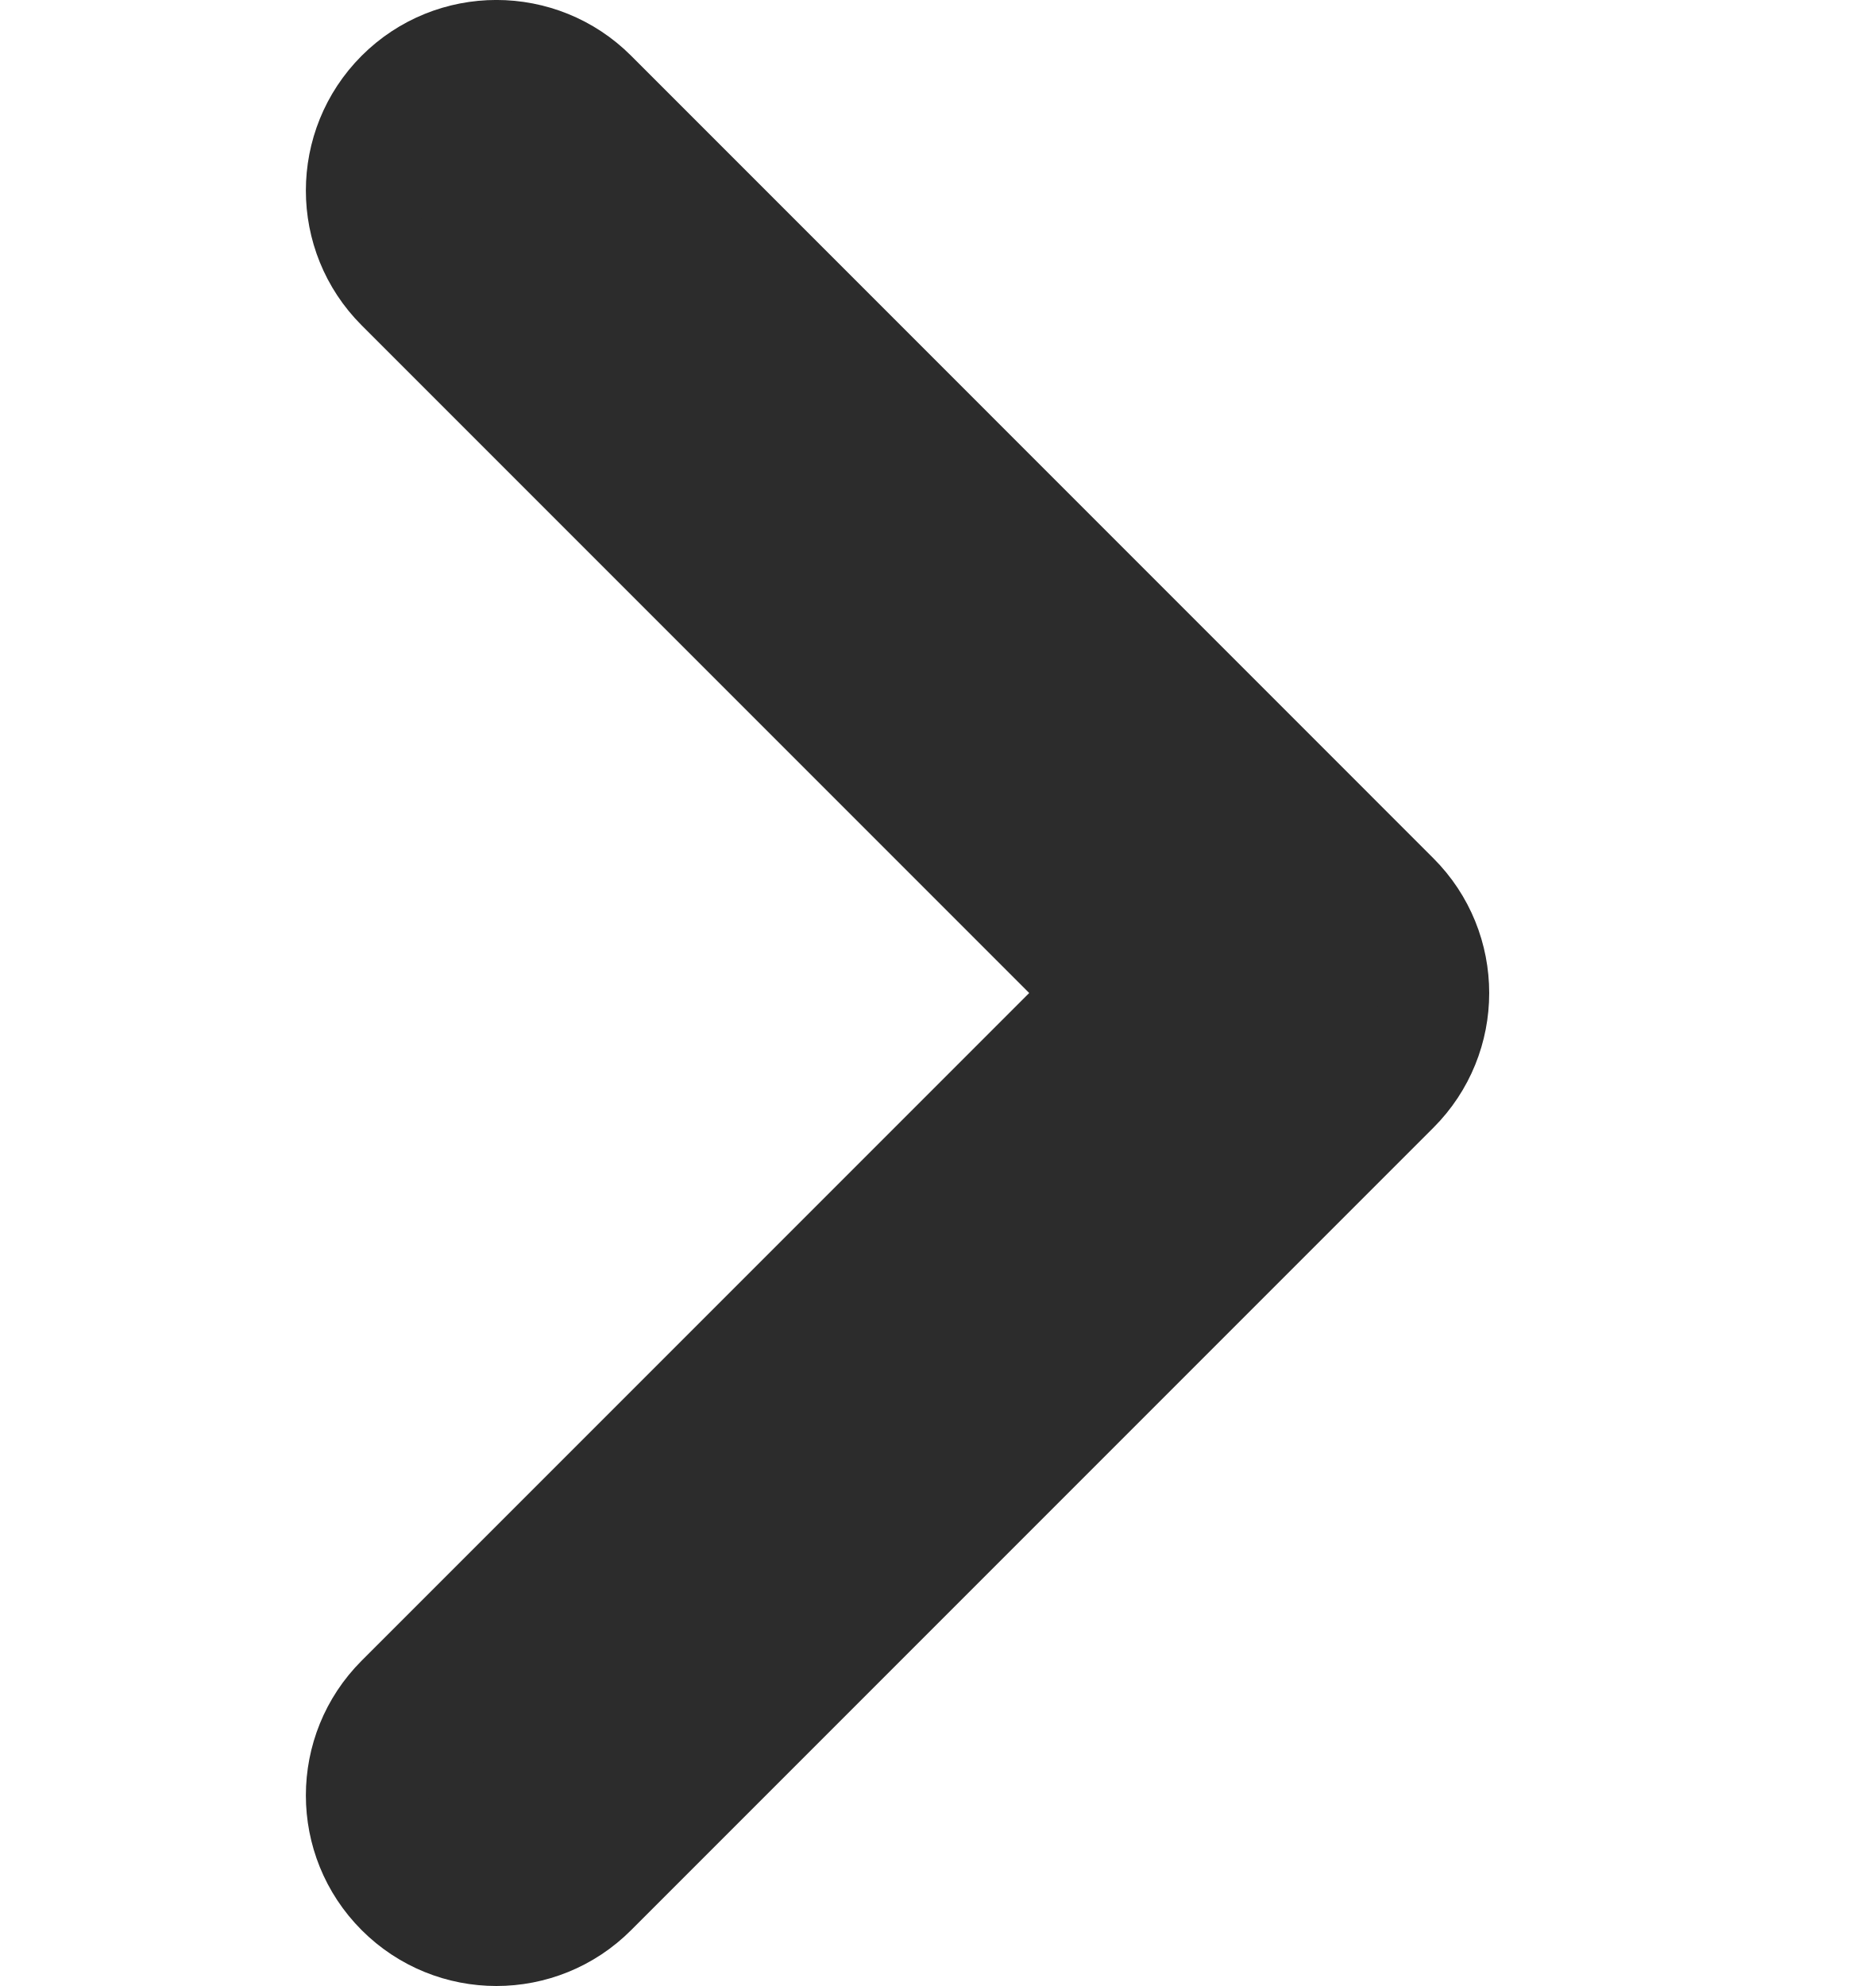
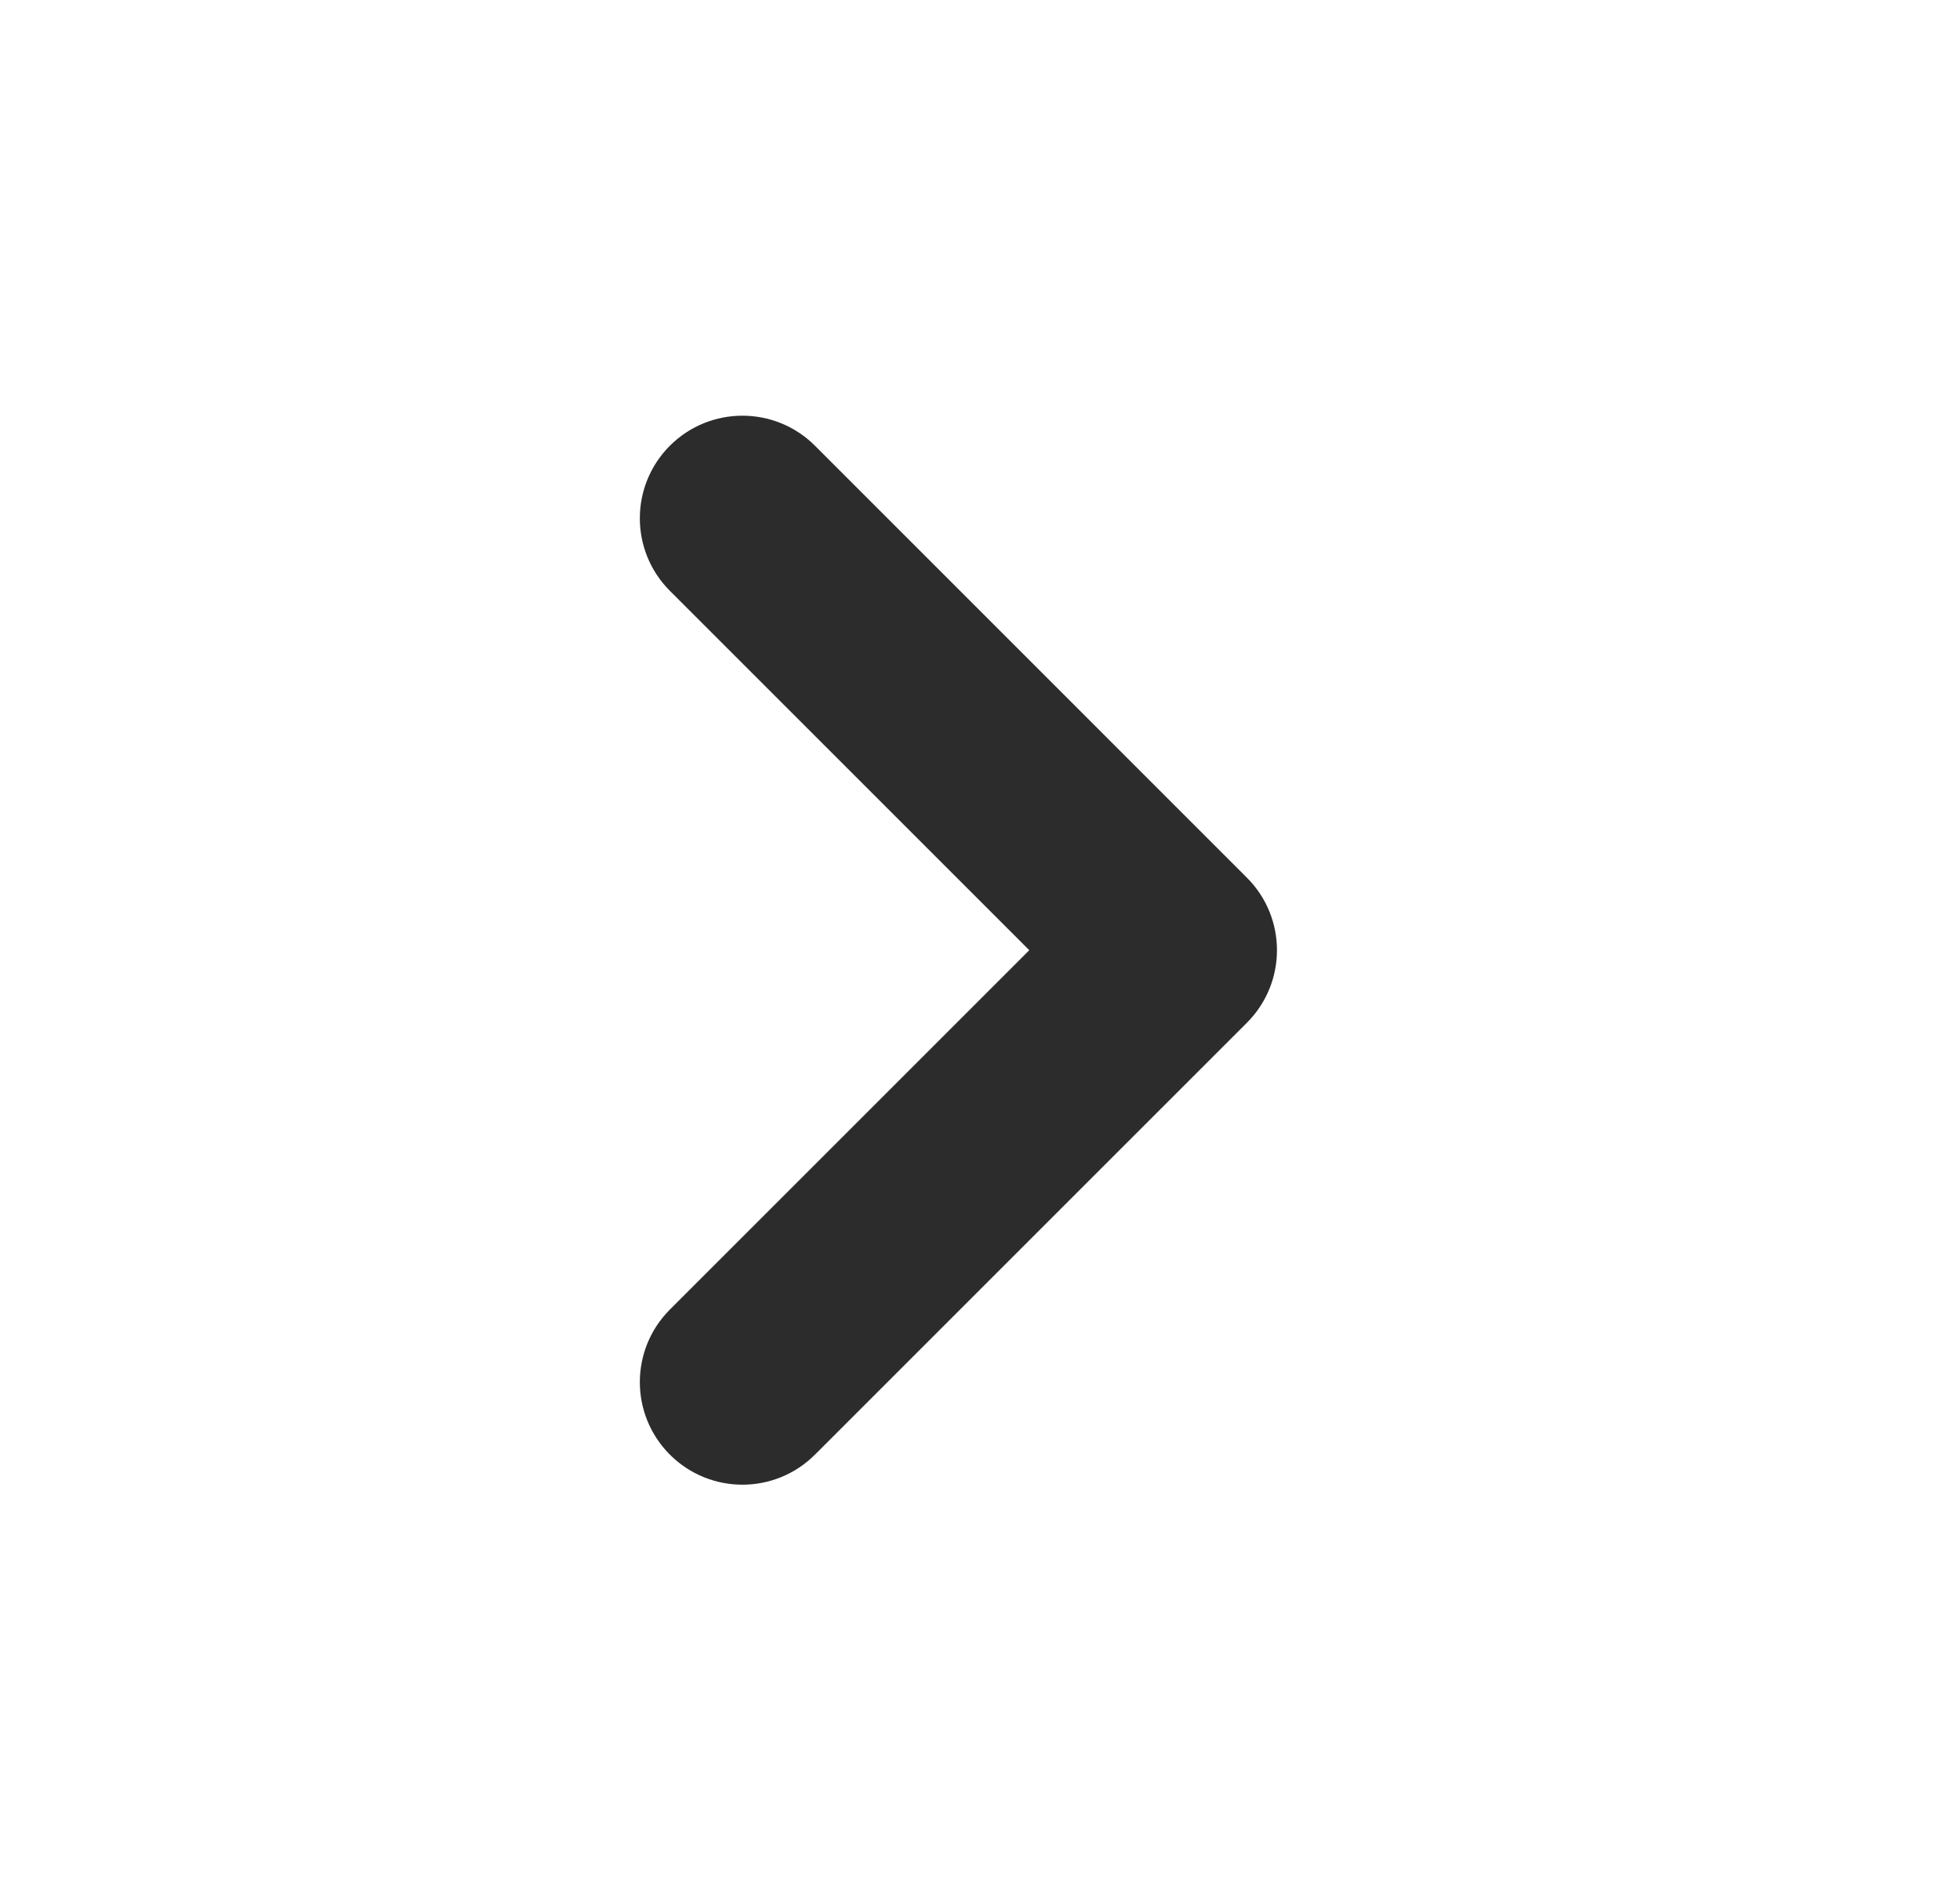
- <svg xmlns="http://www.w3.org/2000/svg" width="17" height="18" viewBox="0 0 17 18" fill="none">
-   <path d="M3.632 15.405L3.897 15.67L3.632 15.405C3.153 15.884 3.153 16.661 3.632 17.14L3.986 16.787L3.632 17.14C4.111 17.62 4.889 17.62 5.368 17.14L12.64 9.868C13.12 9.389 13.12 8.611 12.64 8.132L5.368 0.859C4.889 0.38 4.111 0.38 3.632 0.859C3.153 1.339 3.153 2.116 3.632 2.595L10.037 9L3.632 15.405Z" fill="#2C2C2C" stroke="#2C2C2C" stroke-linecap="round" stroke-linejoin="round" />
+ <svg xmlns="http://www.w3.org/2000/svg" width="33" height="32" viewBox="0 0 33 32" fill="none">
+   <path d="M20.64 16.868C21.12 16.389 21.12 15.611 20.64 15.132L13.368 7.859C12.889 7.38 12.111 7.38 11.632 7.859C11.153 8.339 11.153 9.116 11.632 9.595L18.037 16L11.632 22.405C11.153 22.884 11.153 23.661 11.632 24.14L11.986 23.787L11.632 24.14C12.111 24.62 12.889 24.62 13.368 24.14L20.64 16.868Z" fill="#2C2C2C" stroke="#2C2C2C" stroke-linecap="round" stroke-linejoin="round" />
</svg>
